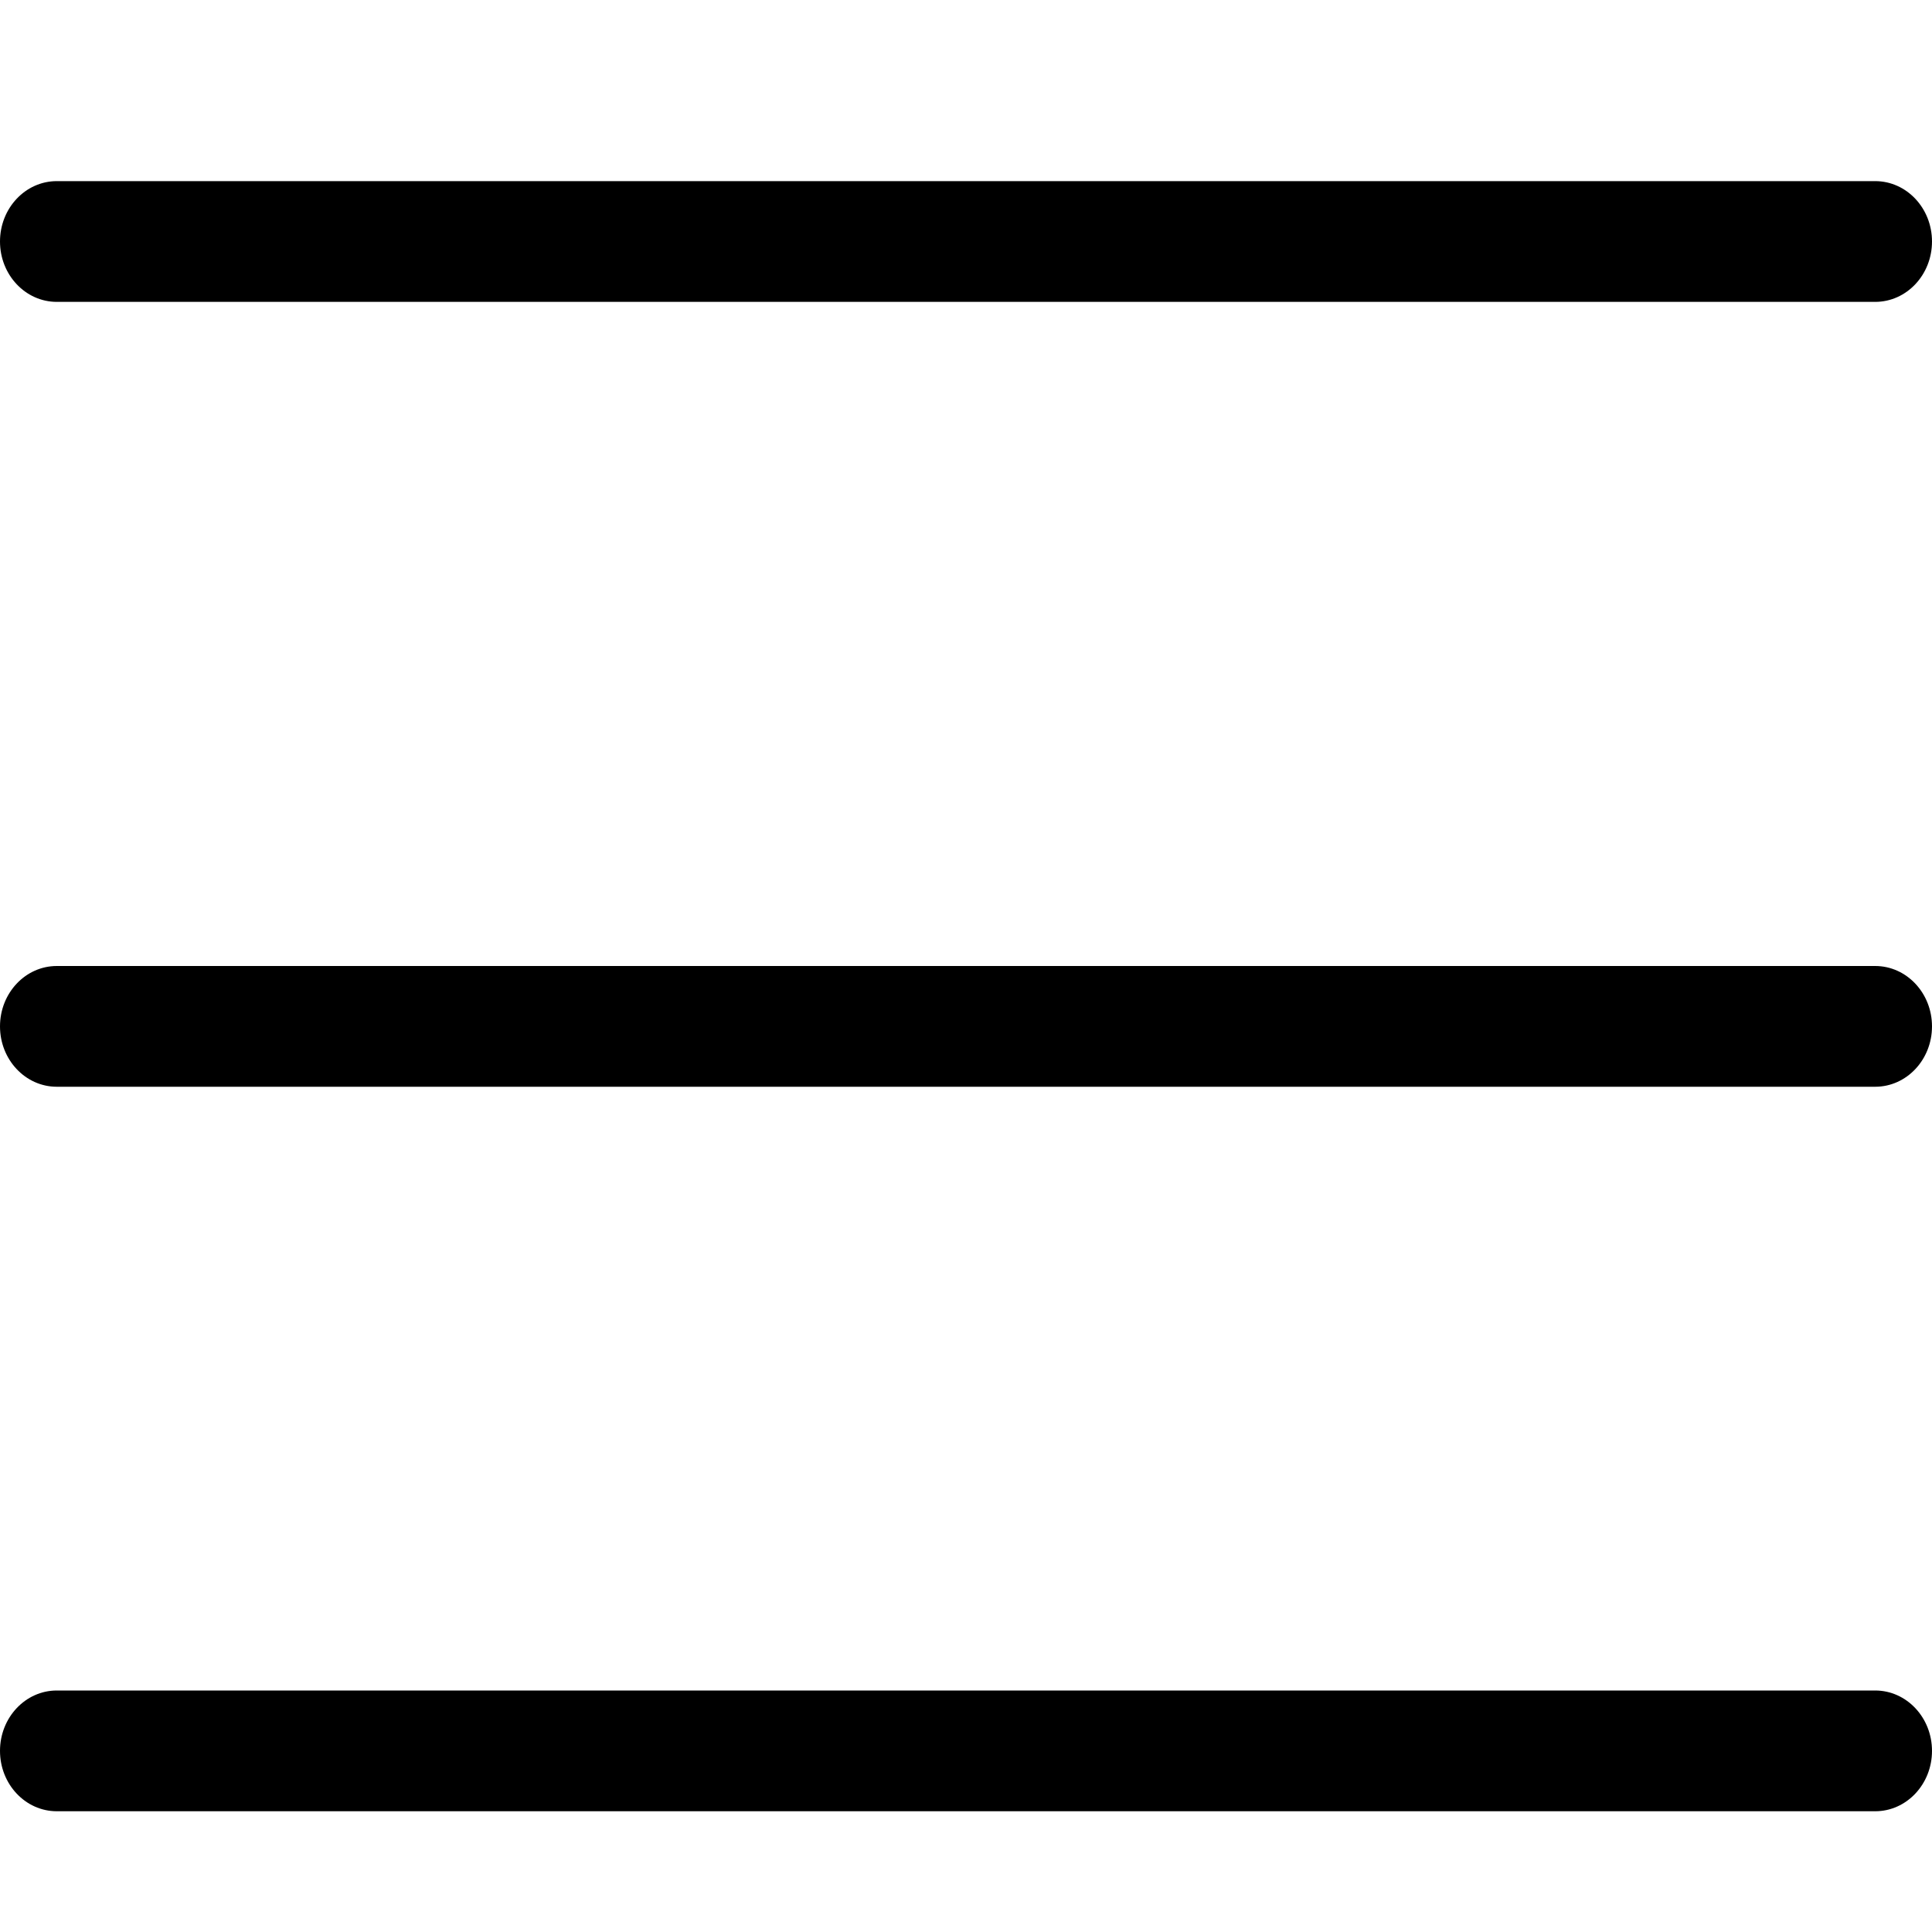
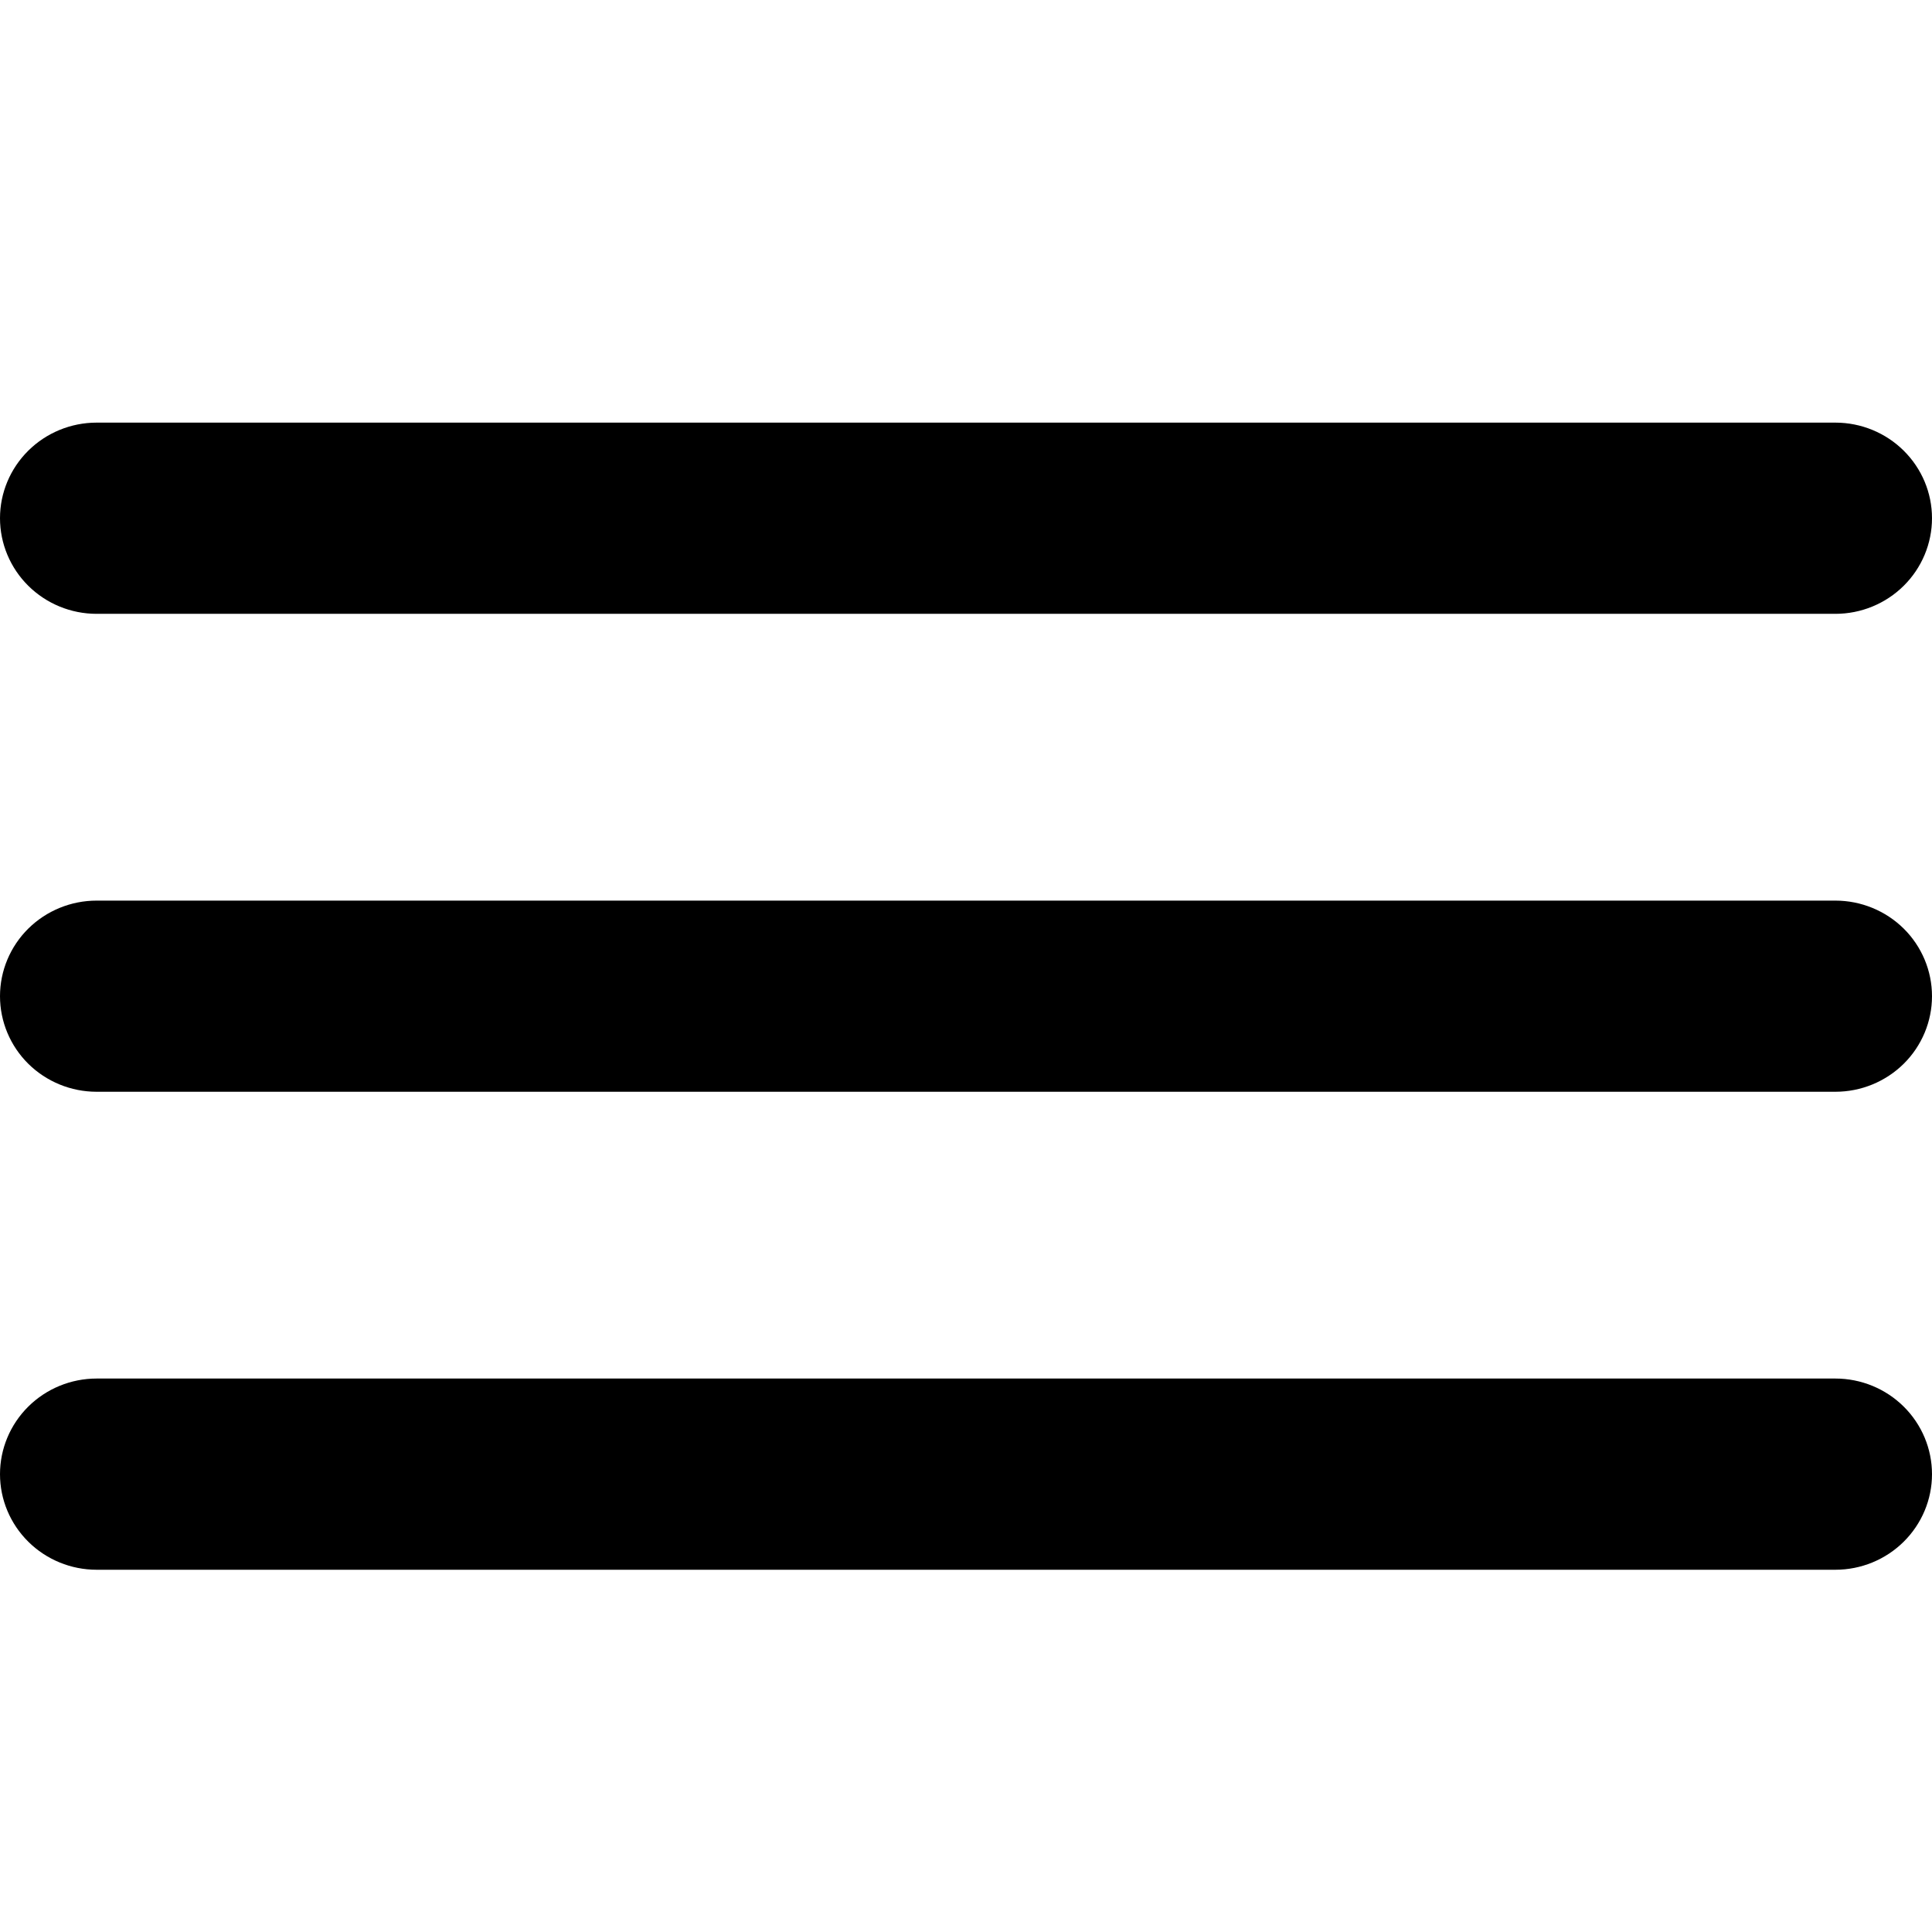
- <svg xmlns="http://www.w3.org/2000/svg" width="32px" height="32px" viewBox="0 0 32 32" version="1.1">
-   <defs />
-   <g id="Page-1" stroke="none" stroke-width="1" fill="none" fill-rule="evenodd">
-     <g id="Menu32" fill="#000000" fill-rule="nonzero">
-       <path d="M0.941,5 C0.421,5 0,4.552 0,4 C0,3.448 0.421,3 0.941,3 L31.059,3 C31.579,3 32,3.448 32,4 C32,4.552 31.579,5 31.059,5 L0.941,5 Z M0.941,30 C0.421,30 0,29.552 0,29 C0,28.448 0.421,28 0.941,28 L31.059,28 C31.579,28 32,28.448 32,29 C32,29.552 31.579,30 31.059,30 L0.941,30 Z M0.941,18 C0.421,18 0,17.552 0,17 C0,16.448 0.421,16 0.941,16 L31.059,16 C31.579,16 32,16.448 32,17 C32,17.552 31.579,18 31.059,18 L0.941,18 Z" />
-     </g>
-   </g>
+ <svg xmlns="http://www.w3.org/2000/svg" width="32" height="32" viewBox="0 0 32 32" fill="none">
+   <path d="M1.6 10.167H30.4C30.824 10.167 31.231 10 31.531 9.703C31.831 9.406 32 9.003 32 8.583C32 8.163 31.831 7.761 31.531 7.464C31.231 7.167 30.824 7 30.4 7H1.6C1.176 7 0.769 7.167 0.469 7.464C0.169 7.761 0 8.163 0 8.583C0 9.003 0.169 9.406 0.469 9.703C0.769 10 1.176 10.167 1.6 10.167ZM30.4 22.833H1.6C1.176 22.833 0.769 23 0.469 23.297C0.169 23.594 0 23.997 0 24.417C0 24.837 0.169 25.239 0.469 25.536C0.769 25.833 1.176 26 1.6 26H30.4C30.824 26 31.231 25.833 31.531 25.536C31.831 25.239 32 24.837 32 24.417C32 23.997 31.831 23.594 31.531 23.297C31.231 23 30.824 22.833 30.4 22.833ZM30.4 14.917H1.6C1.176 14.917 0.769 15.084 0.469 15.38C0.169 15.677 0 16.08 0 16.5C0 16.92 0.169 17.323 0.469 17.62C0.769 17.916 1.176 18.083 1.6 18.083H30.4C30.824 18.083 31.231 17.916 31.531 17.62C31.831 17.323 32 16.92 32 16.5C32 16.08 31.831 15.677 31.531 15.38C31.231 15.084 30.824 14.917 30.4 14.917Z" fill="currentColor" />
</svg>
